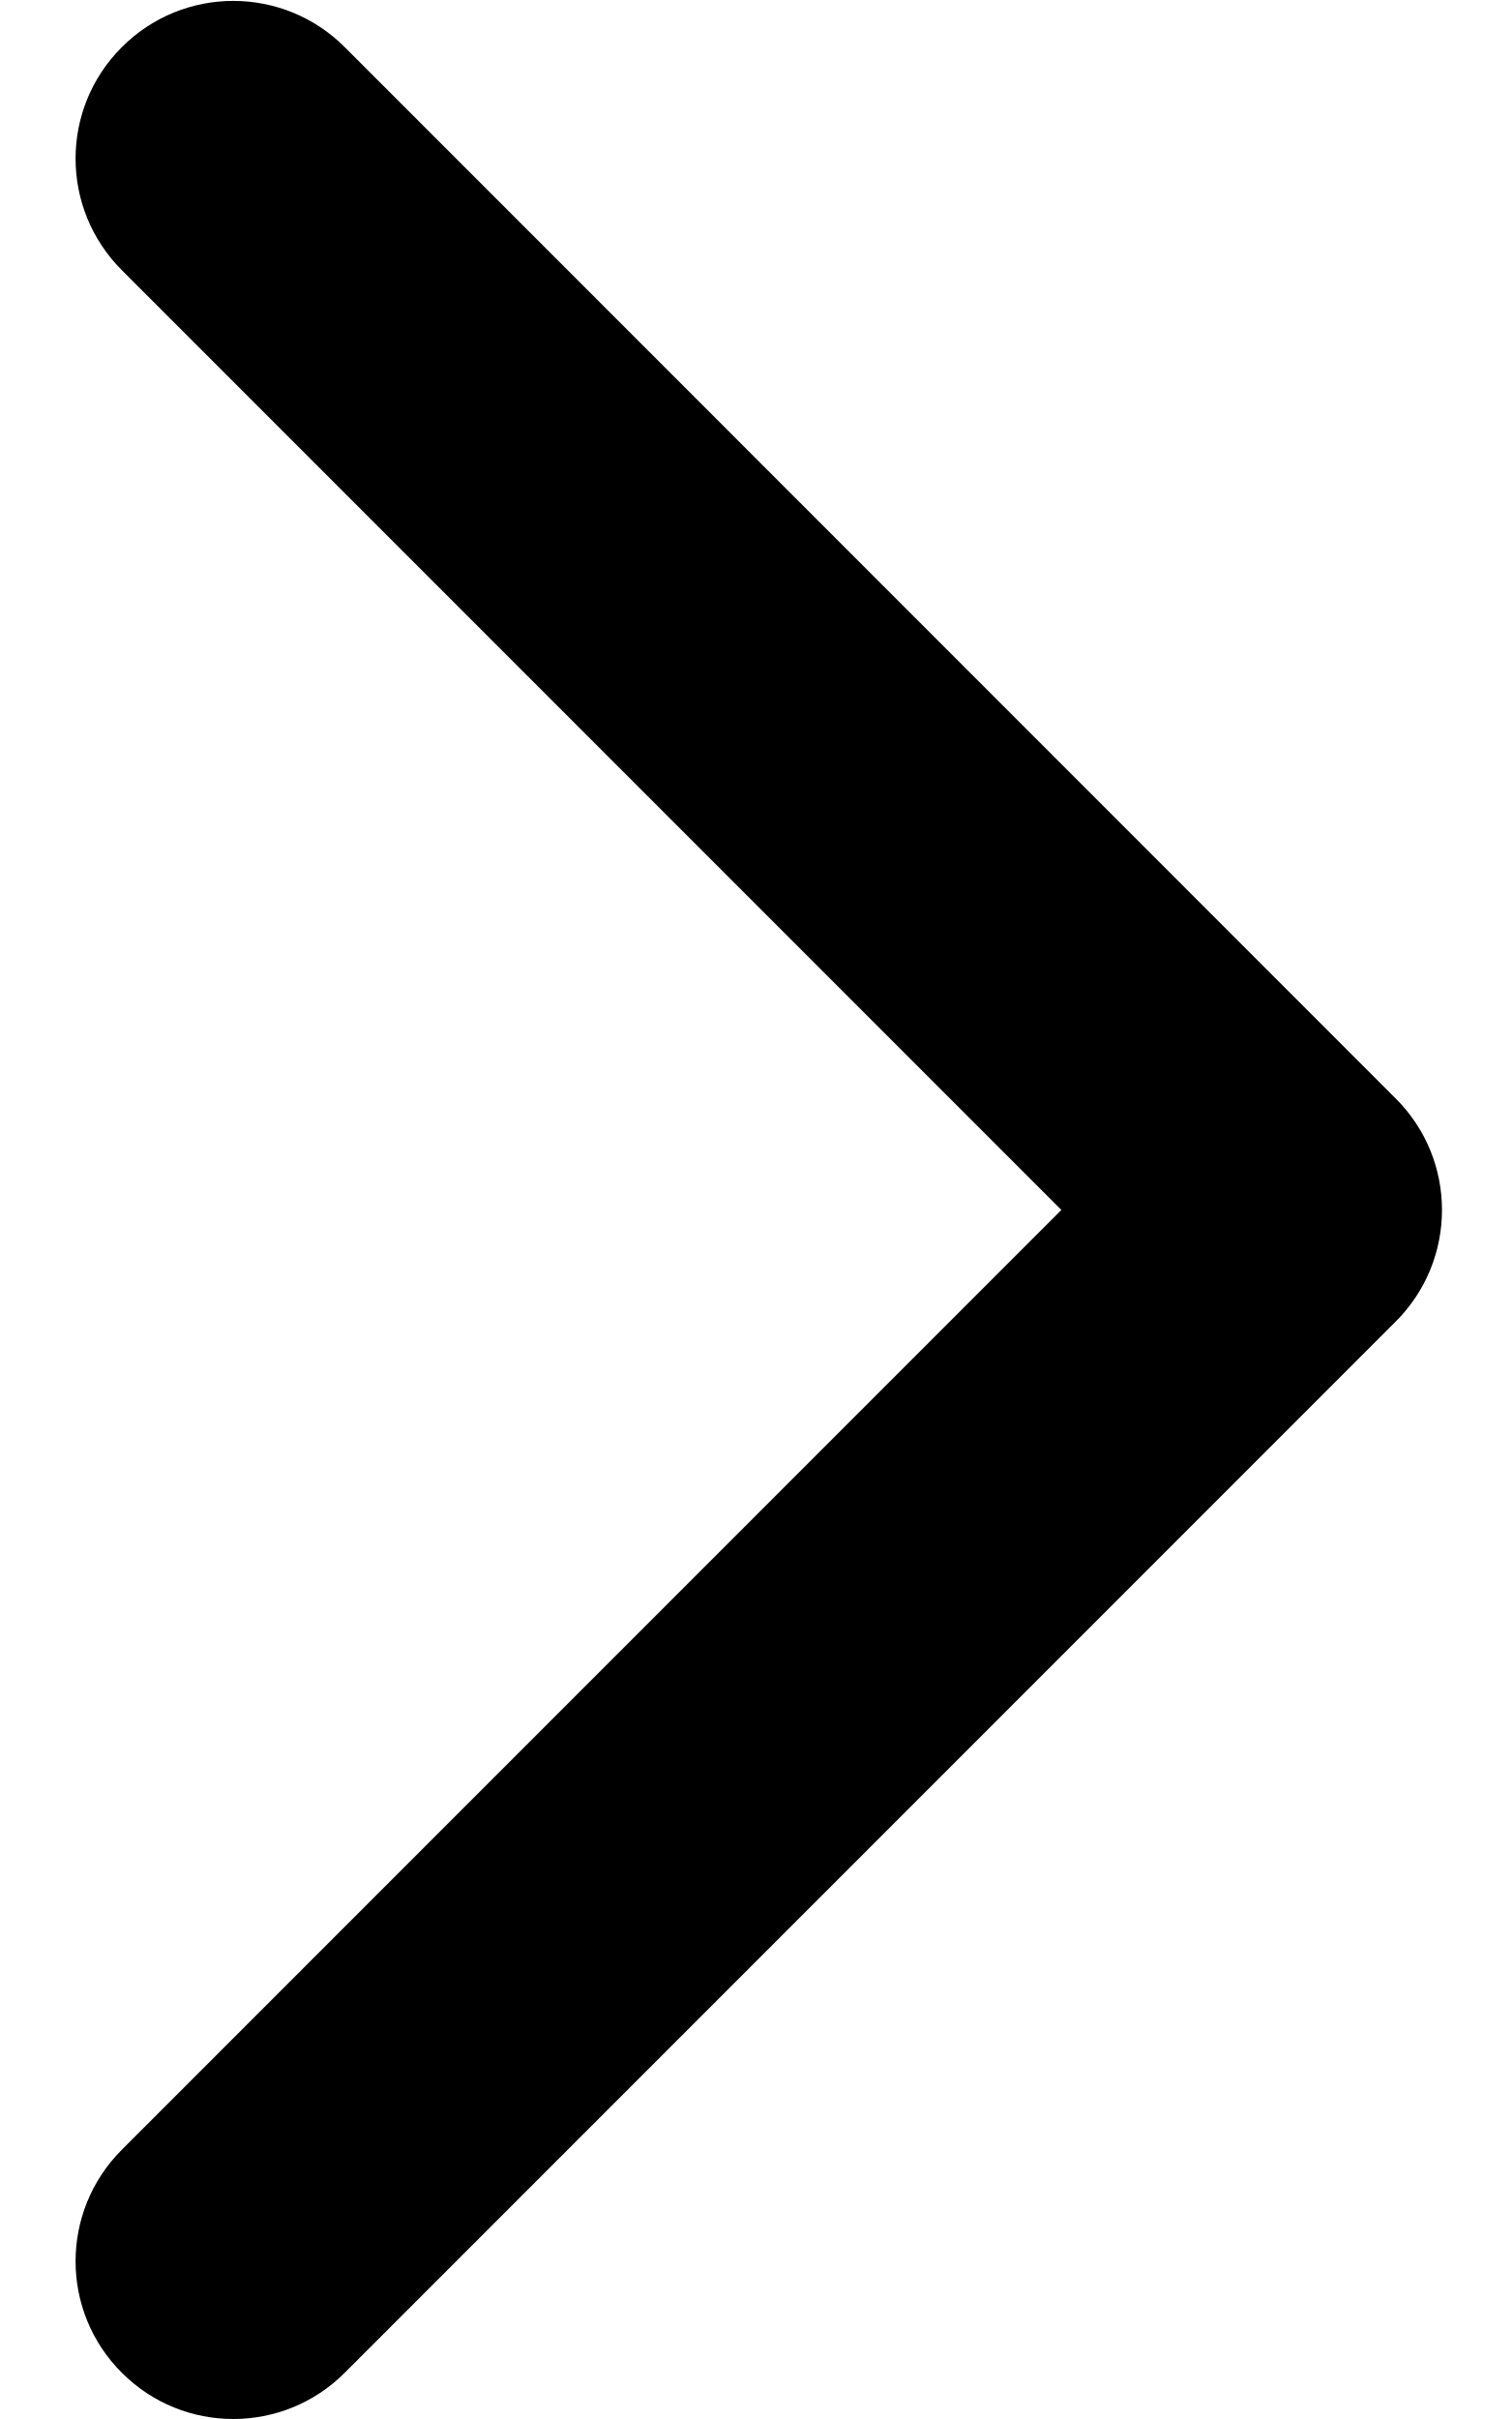
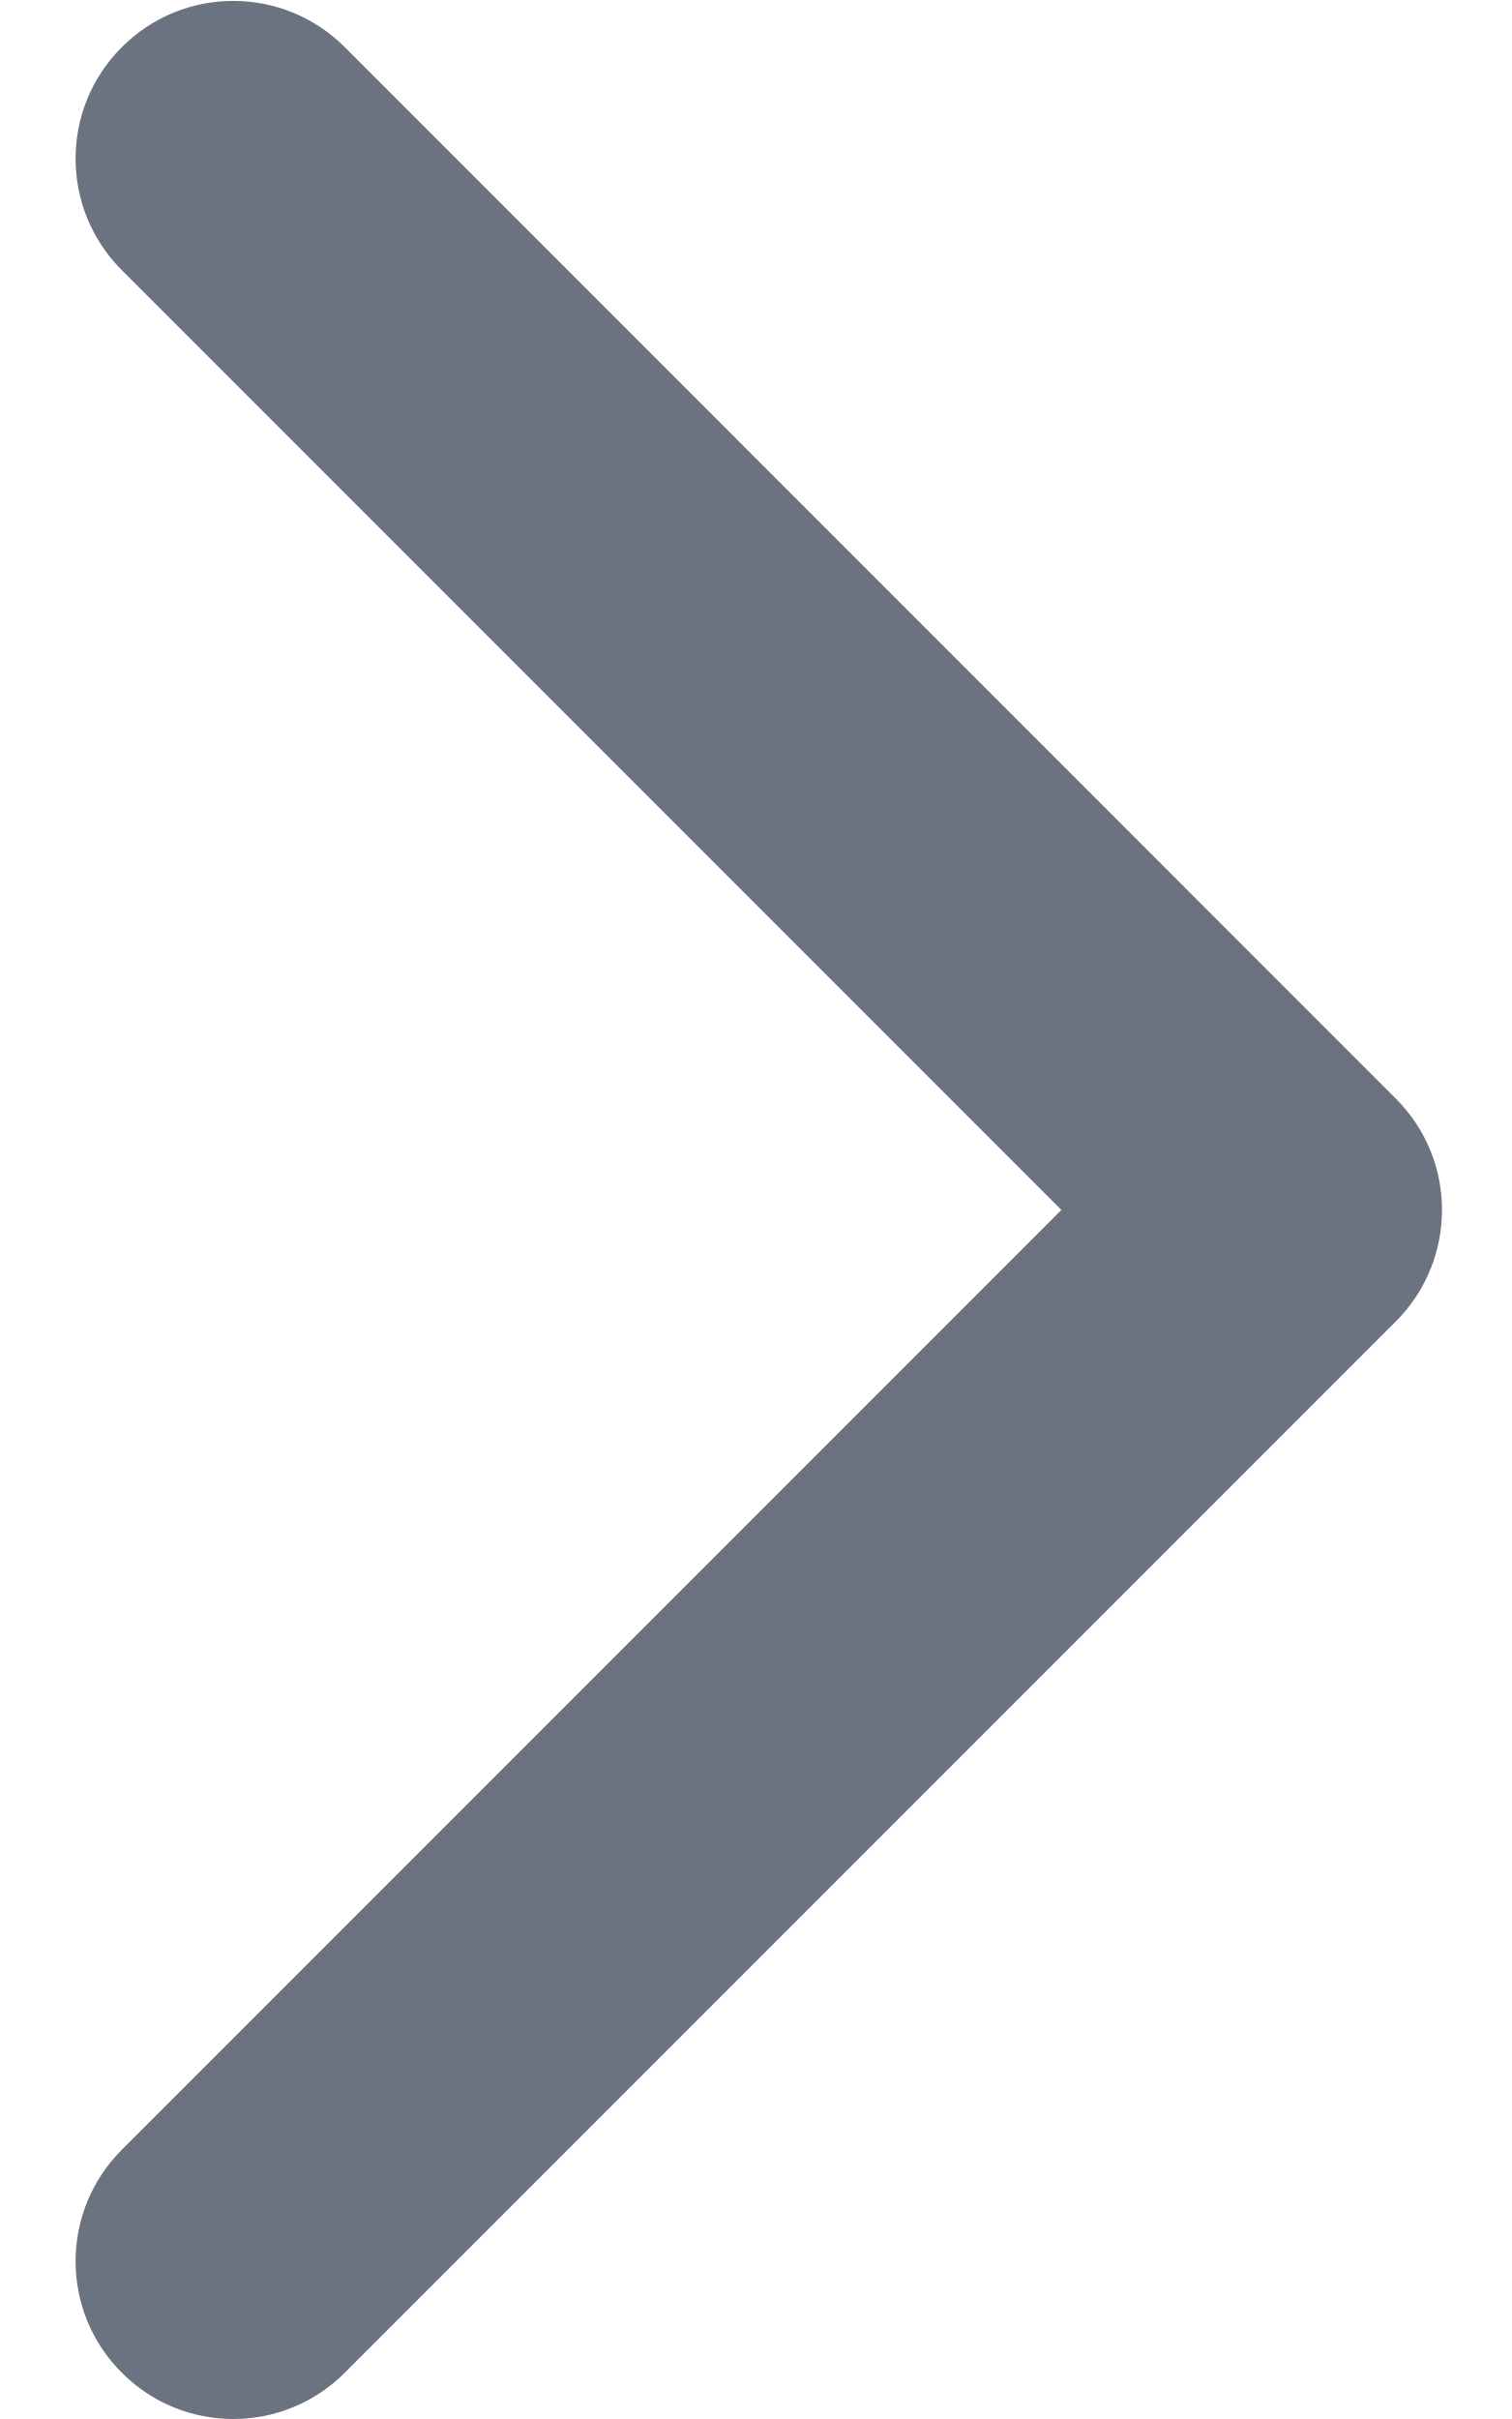
<svg xmlns="http://www.w3.org/2000/svg" width="10" height="16" viewBox="0 0 10 16" fill="none">
-   <path fill-rule="evenodd" clip-rule="evenodd" d="M0.806 15.694C0.398 15.287 0.398 14.627 0.806 14.219L7.022 8.003L0.806 1.787C0.398 1.379 0.398 0.719 0.806 0.312C1.213 -0.096 1.873 -0.096 2.281 0.312L9.234 7.266C9.642 7.673 9.642 8.333 9.234 8.741L2.281 15.694C1.873 16.102 1.213 16.102 0.806 15.694Z" fill="black" />
+   <path fill-rule="evenodd" clip-rule="evenodd" d="M0.806 15.694C0.398 15.287 0.398 14.627 0.806 14.219L7.022 8.003L0.806 1.787C0.398 1.379 0.398 0.719 0.806 0.312C1.213 -0.096 1.873 -0.096 2.281 0.312L9.234 7.266C9.642 7.673 9.642 8.333 9.234 8.741L2.281 15.694C1.873 16.102 1.213 16.102 0.806 15.694Z" fill="#6B7280" />
</svg>
